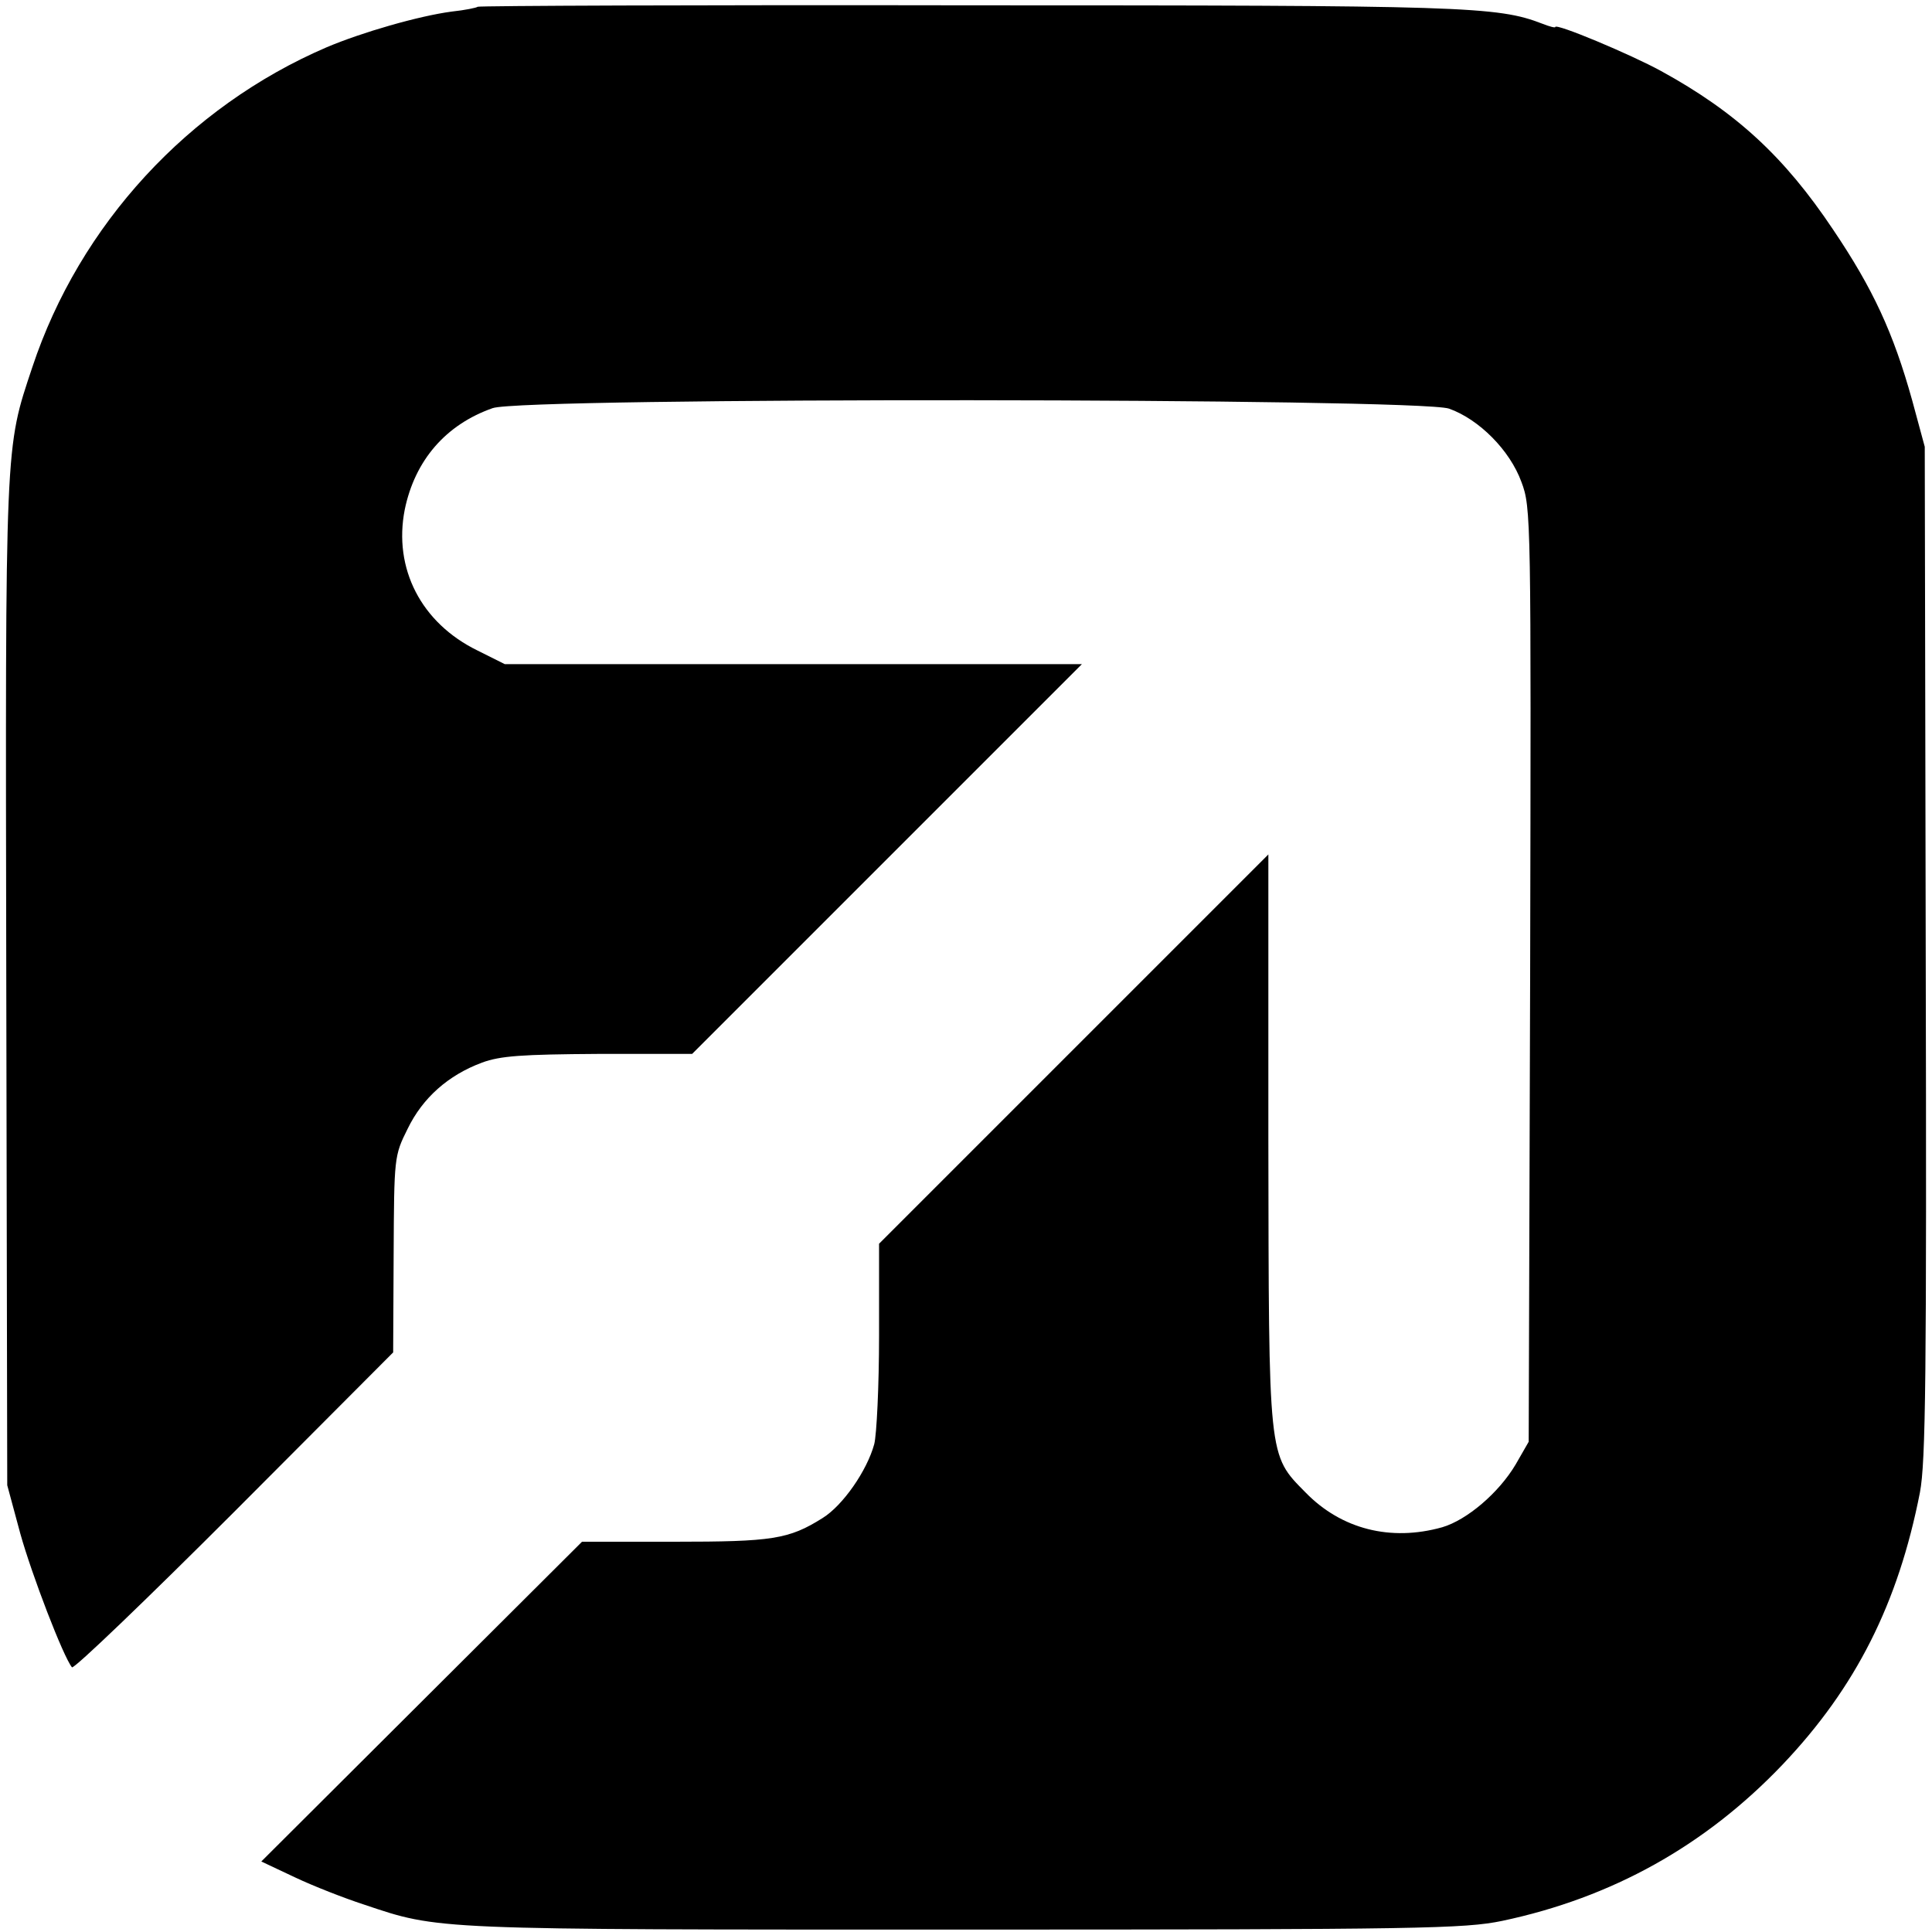
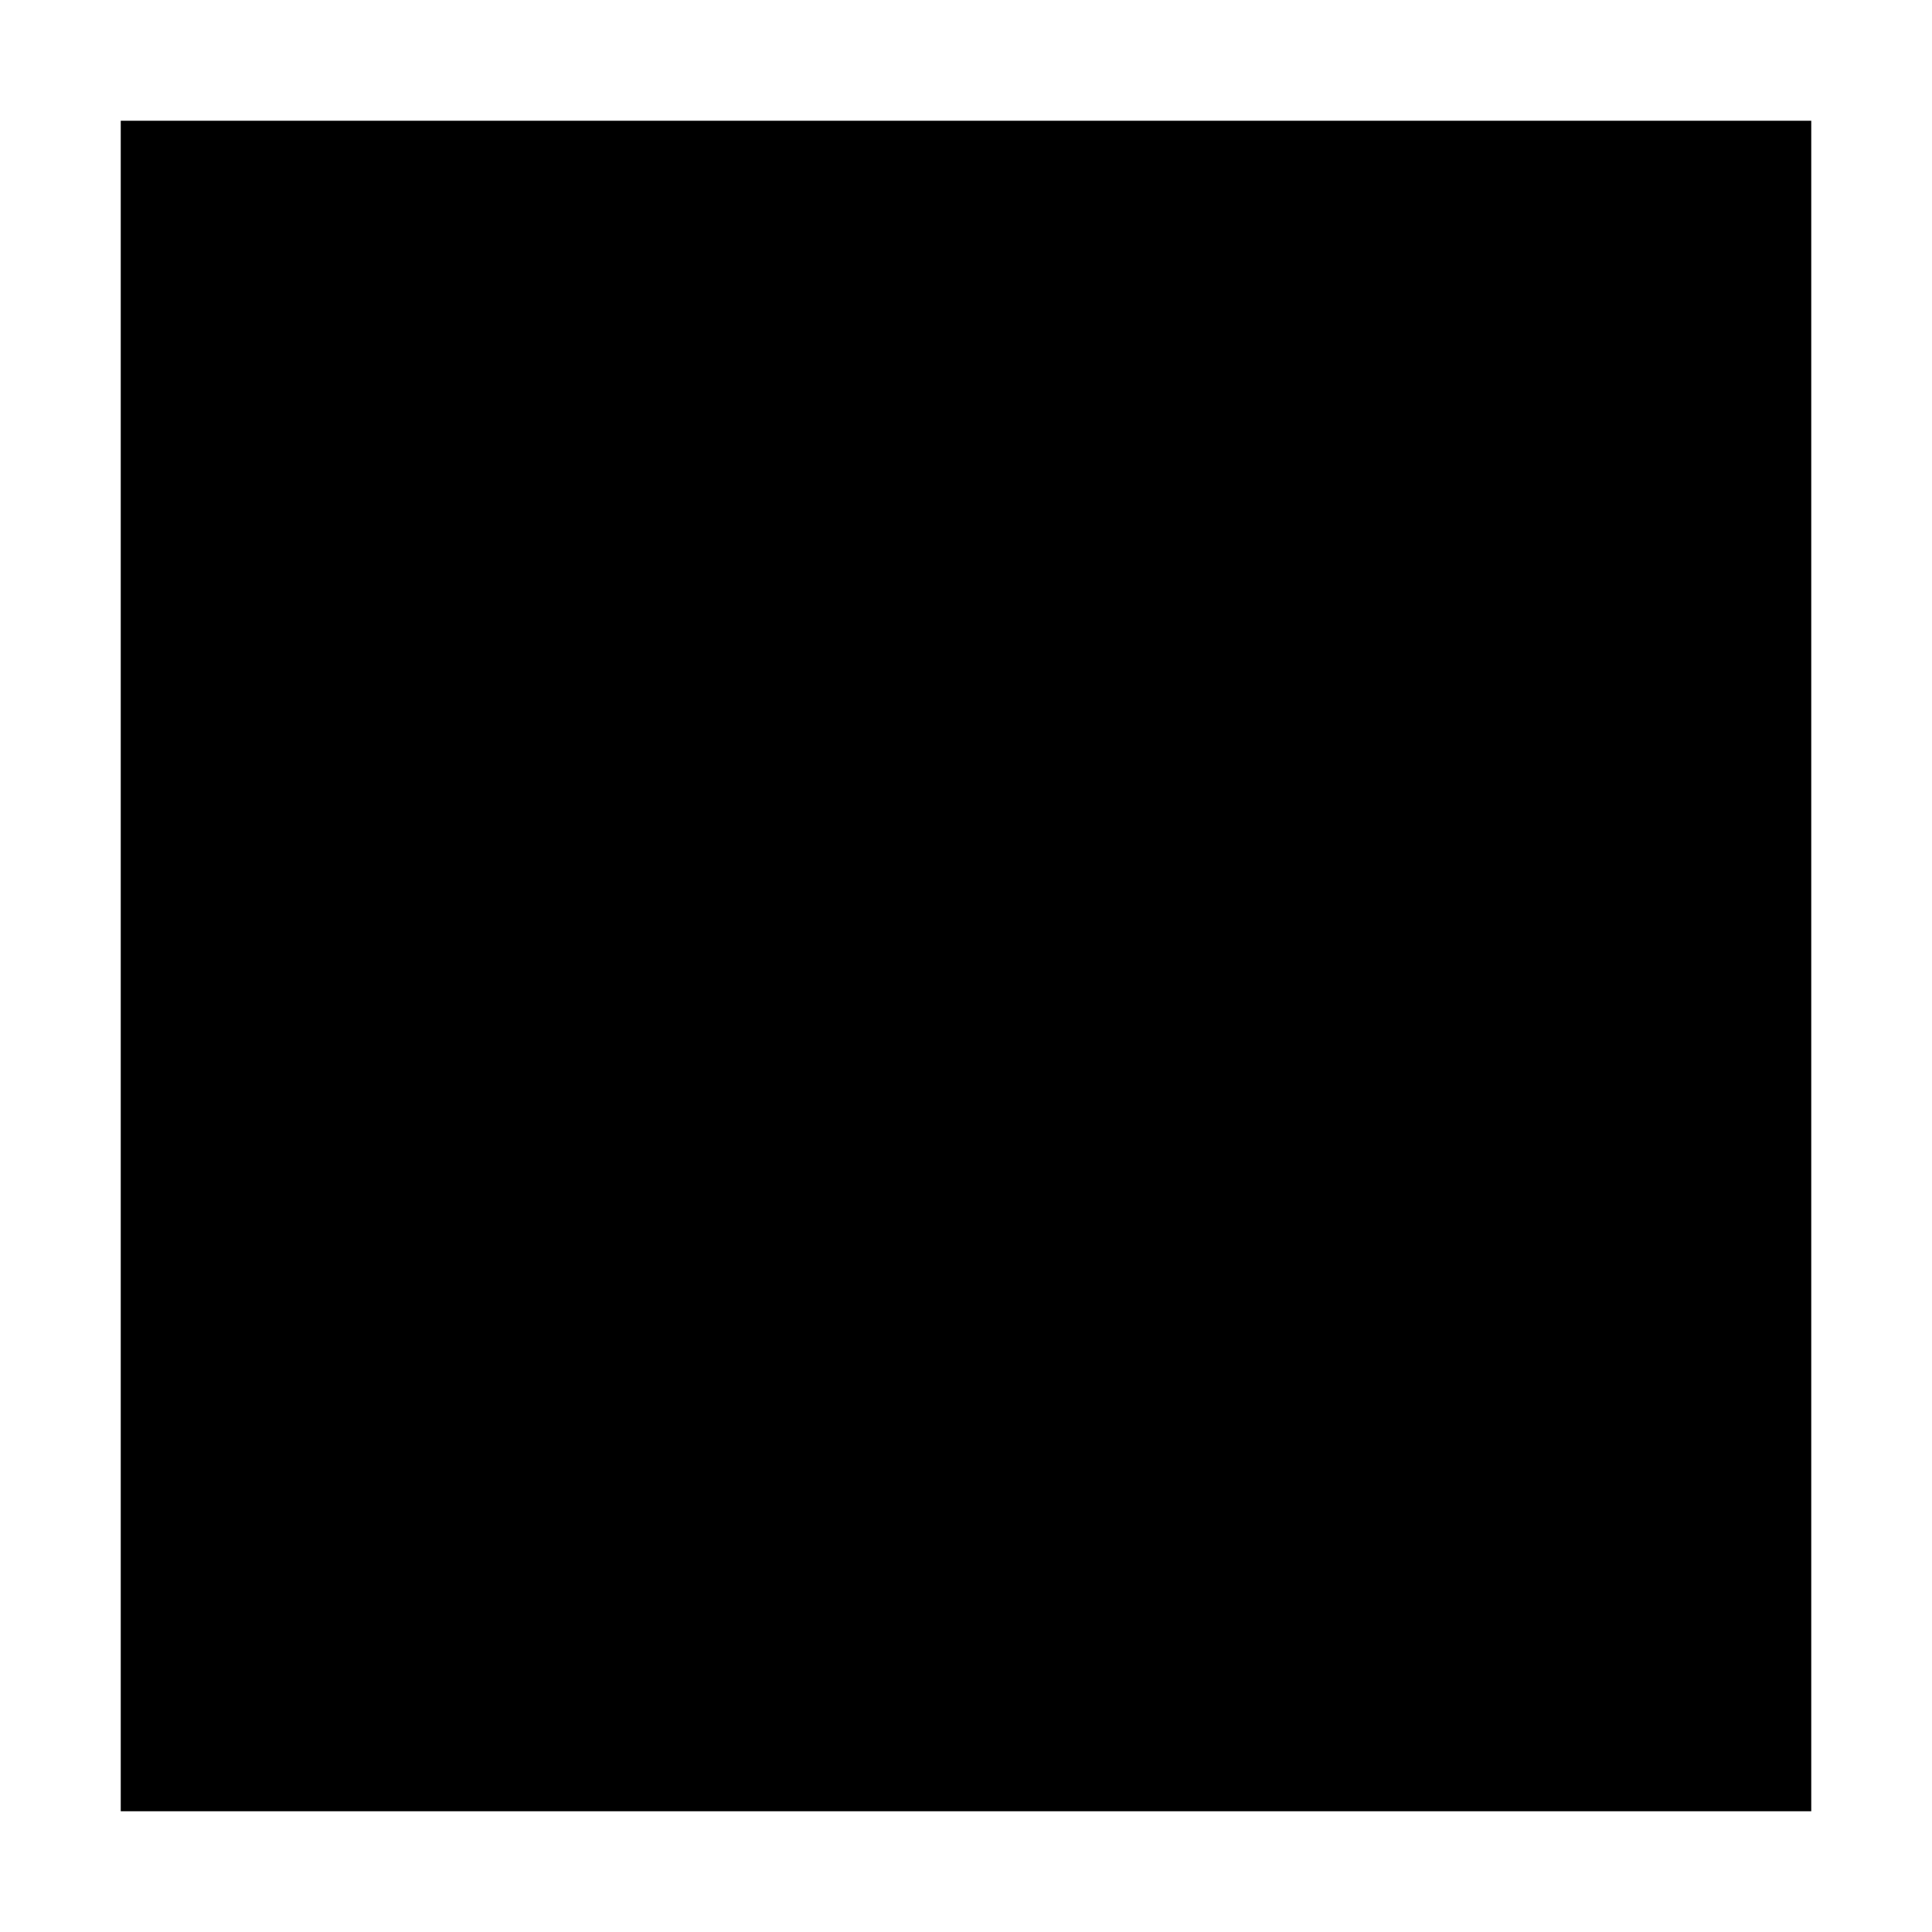
<svg xmlns="http://www.w3.org/2000/svg" version="1.0" width="16pt" height="16pt" viewBox="0 0 16 16" preserveAspectRatio="xMidYMid meet">
-   <g transform="translate(0,16) scale(0.004,-0.004)" fill="#000000" stroke="none">
-     <path d="M989 3986 c-2 -2 -26 -7 -54 -10 -68 -9 -186 -43 -259 -74 -286 -123 -511 -367 -609 -662 -57 -171 -56 -145 -54 -1275 l2 -1040 27 -100 c24 -86 89 -255 107 -277 4 -4 155 141 336 322 l329 330 1 203 c1 201 1 204 29 260 31 64 84 111 154 137 38 14 82 17 241 18 l194 0 404 404 403 403 -598 0 -597 0 -56 28 c-117 57 -175 170 -151 292 21 102 85 176 182 210 64 23 1914 21 1980 -1 62 -22 126 -86 150 -152 20 -53 20 -73 18 -1021 l-3 -966 -27 -47 c-35 -59 -101 -115 -152 -130 -107 -30 -209 -4 -283 72 -78 79 -76 67 -77 733 l0 588 -403 -403 -403 -403 0 -190 c0 -104 -5 -206 -10 -225 -15 -55 -65 -127 -107 -153 -70 -44 -104 -49 -307 -49 l-191 0 -332 -331 -332 -331 70 -33 c38 -18 102 -43 142 -56 158 -53 136 -52 1242 -52 949 0 1037 2 1115 18 227 48 420 155 581 324 151 159 239 333 284 563 12 63 14 239 12 1120 l-2 1045 -26 96 c-39 140 -81 231 -164 354 -101 151 -201 243 -356 328 -62 34 -219 100 -219 91 0 -2 -12 1 -27 7 -93 36 -161 38 -1189 38 -556 1 -1013 -1 -1015 -3z" />
+   <g transform="translate(0,16) scale(0.1,-0.1)" fill="#000000" stroke="none">
+     <path d="M10 80 l0 -70 70 0 70 0 0 70 0 70 -70 0 -70 0 0 -70z" />
  </g>
</svg>
